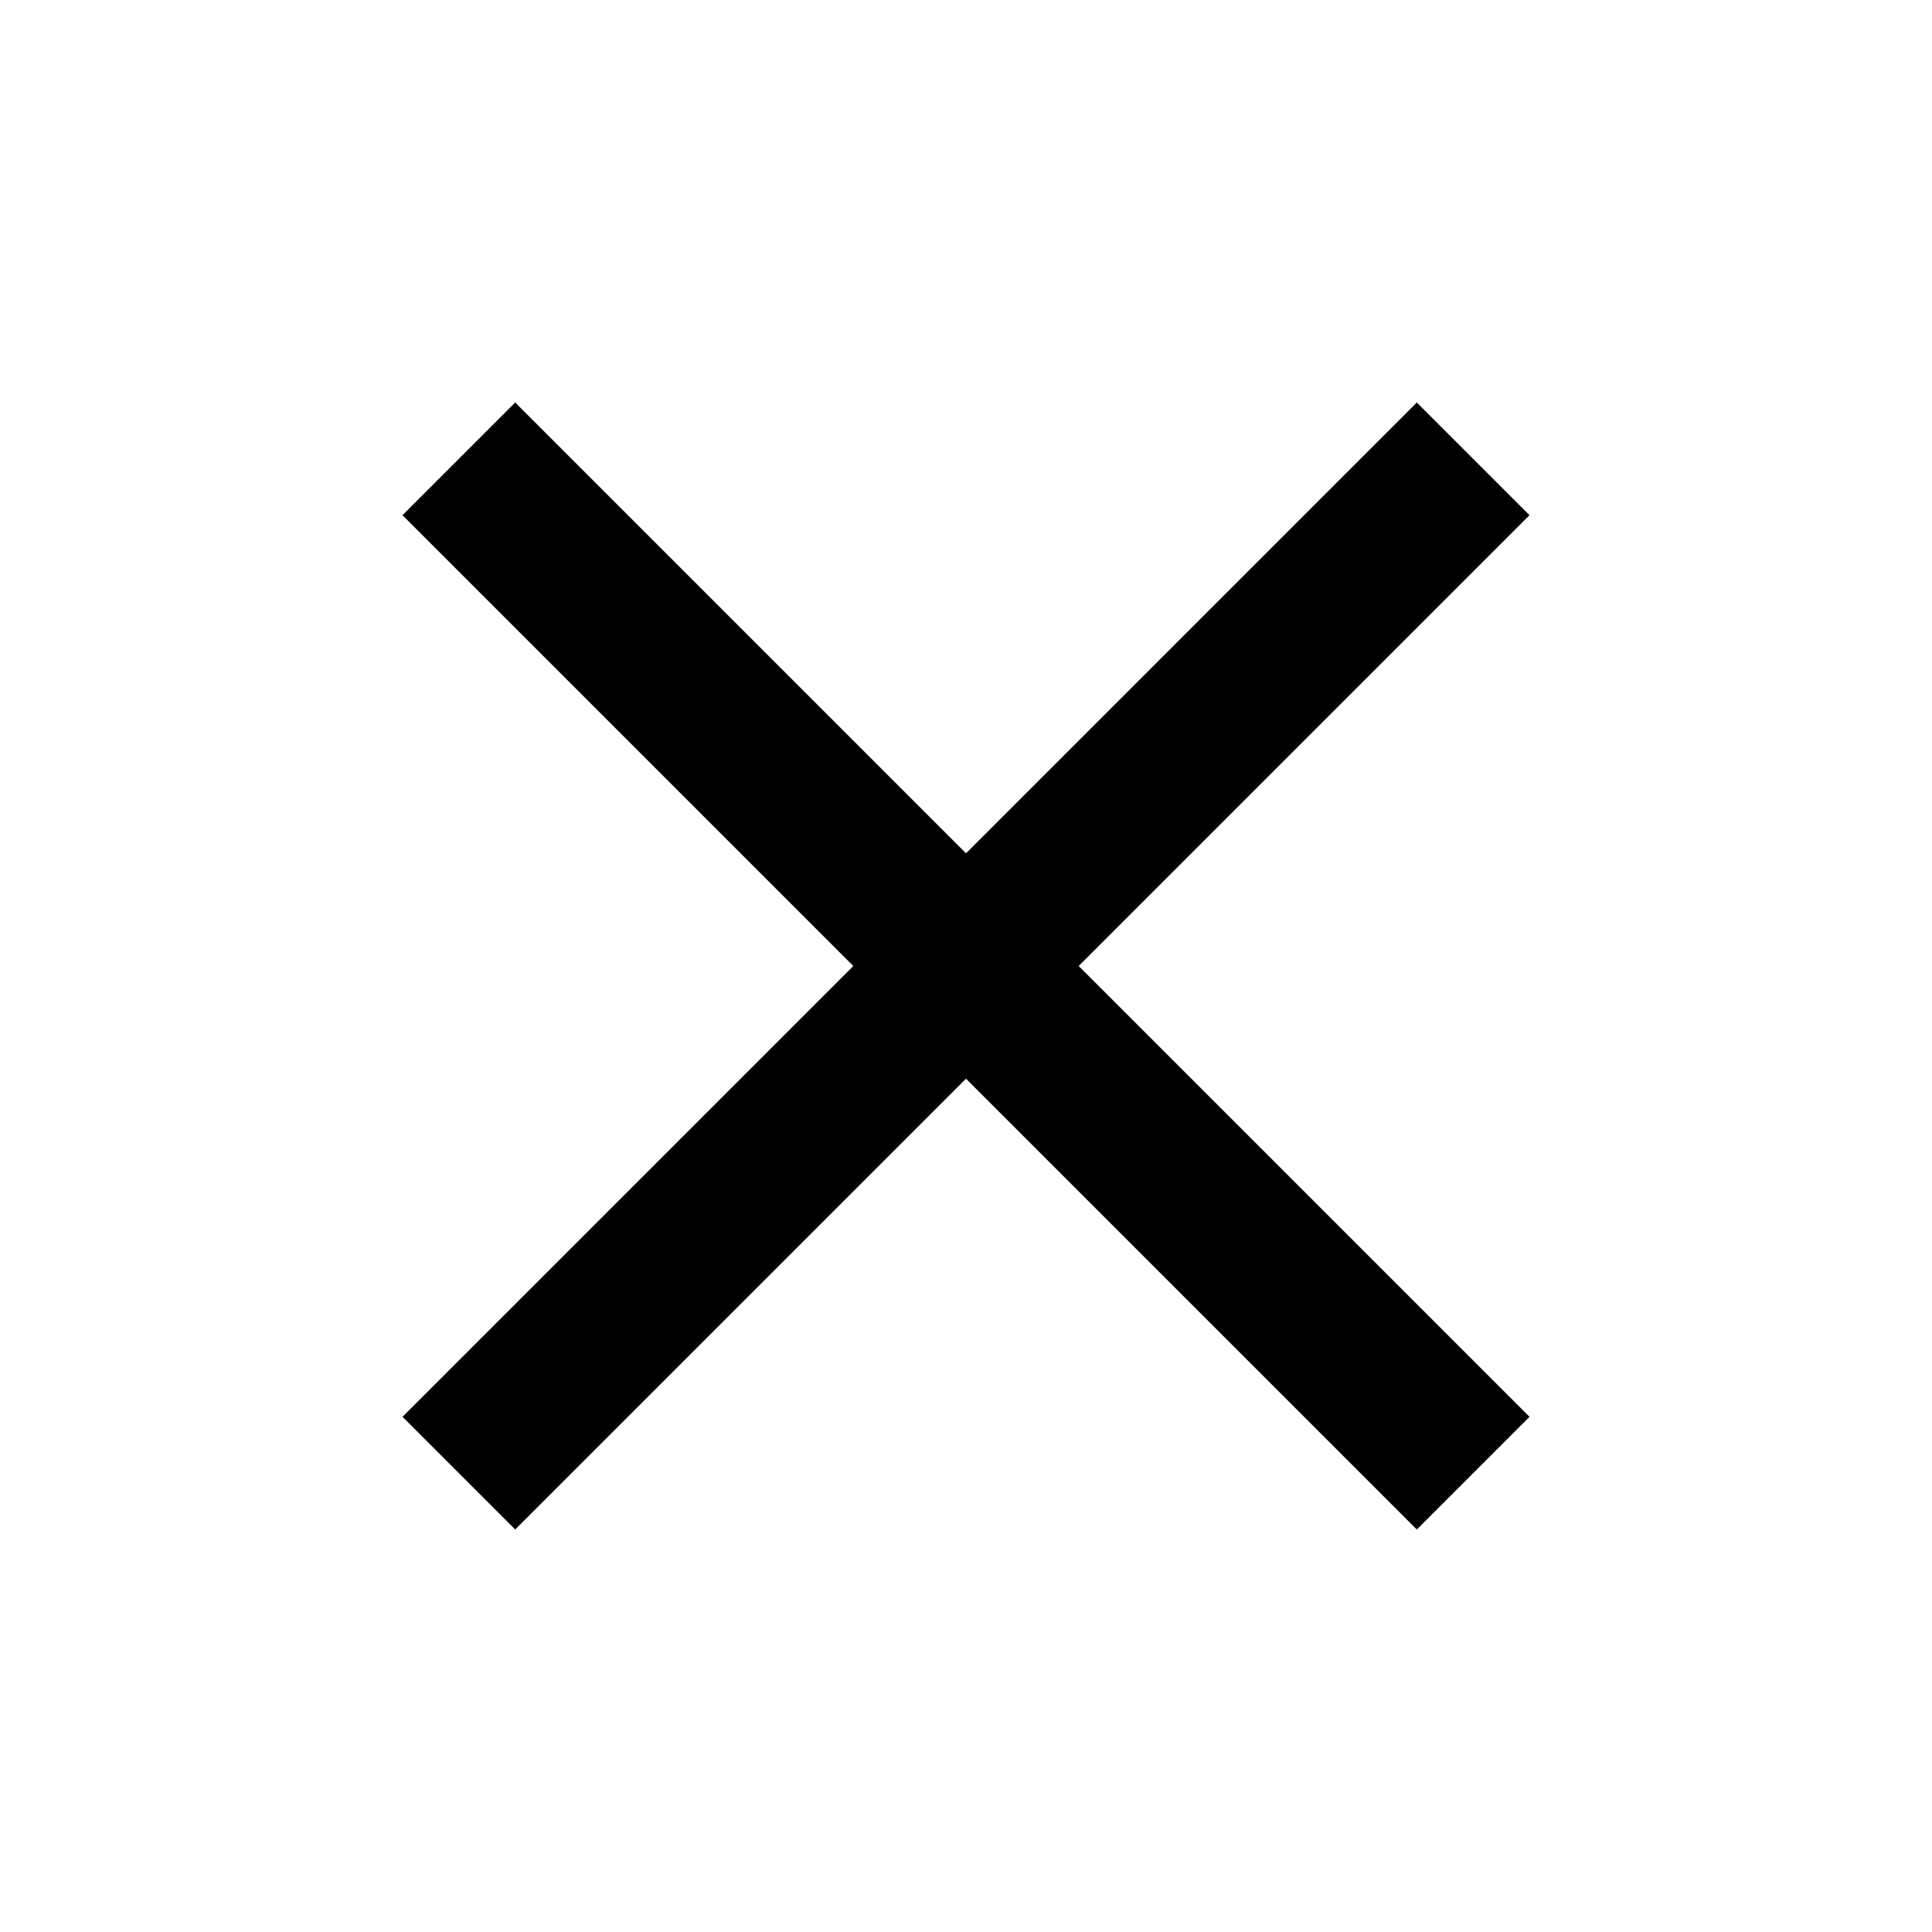
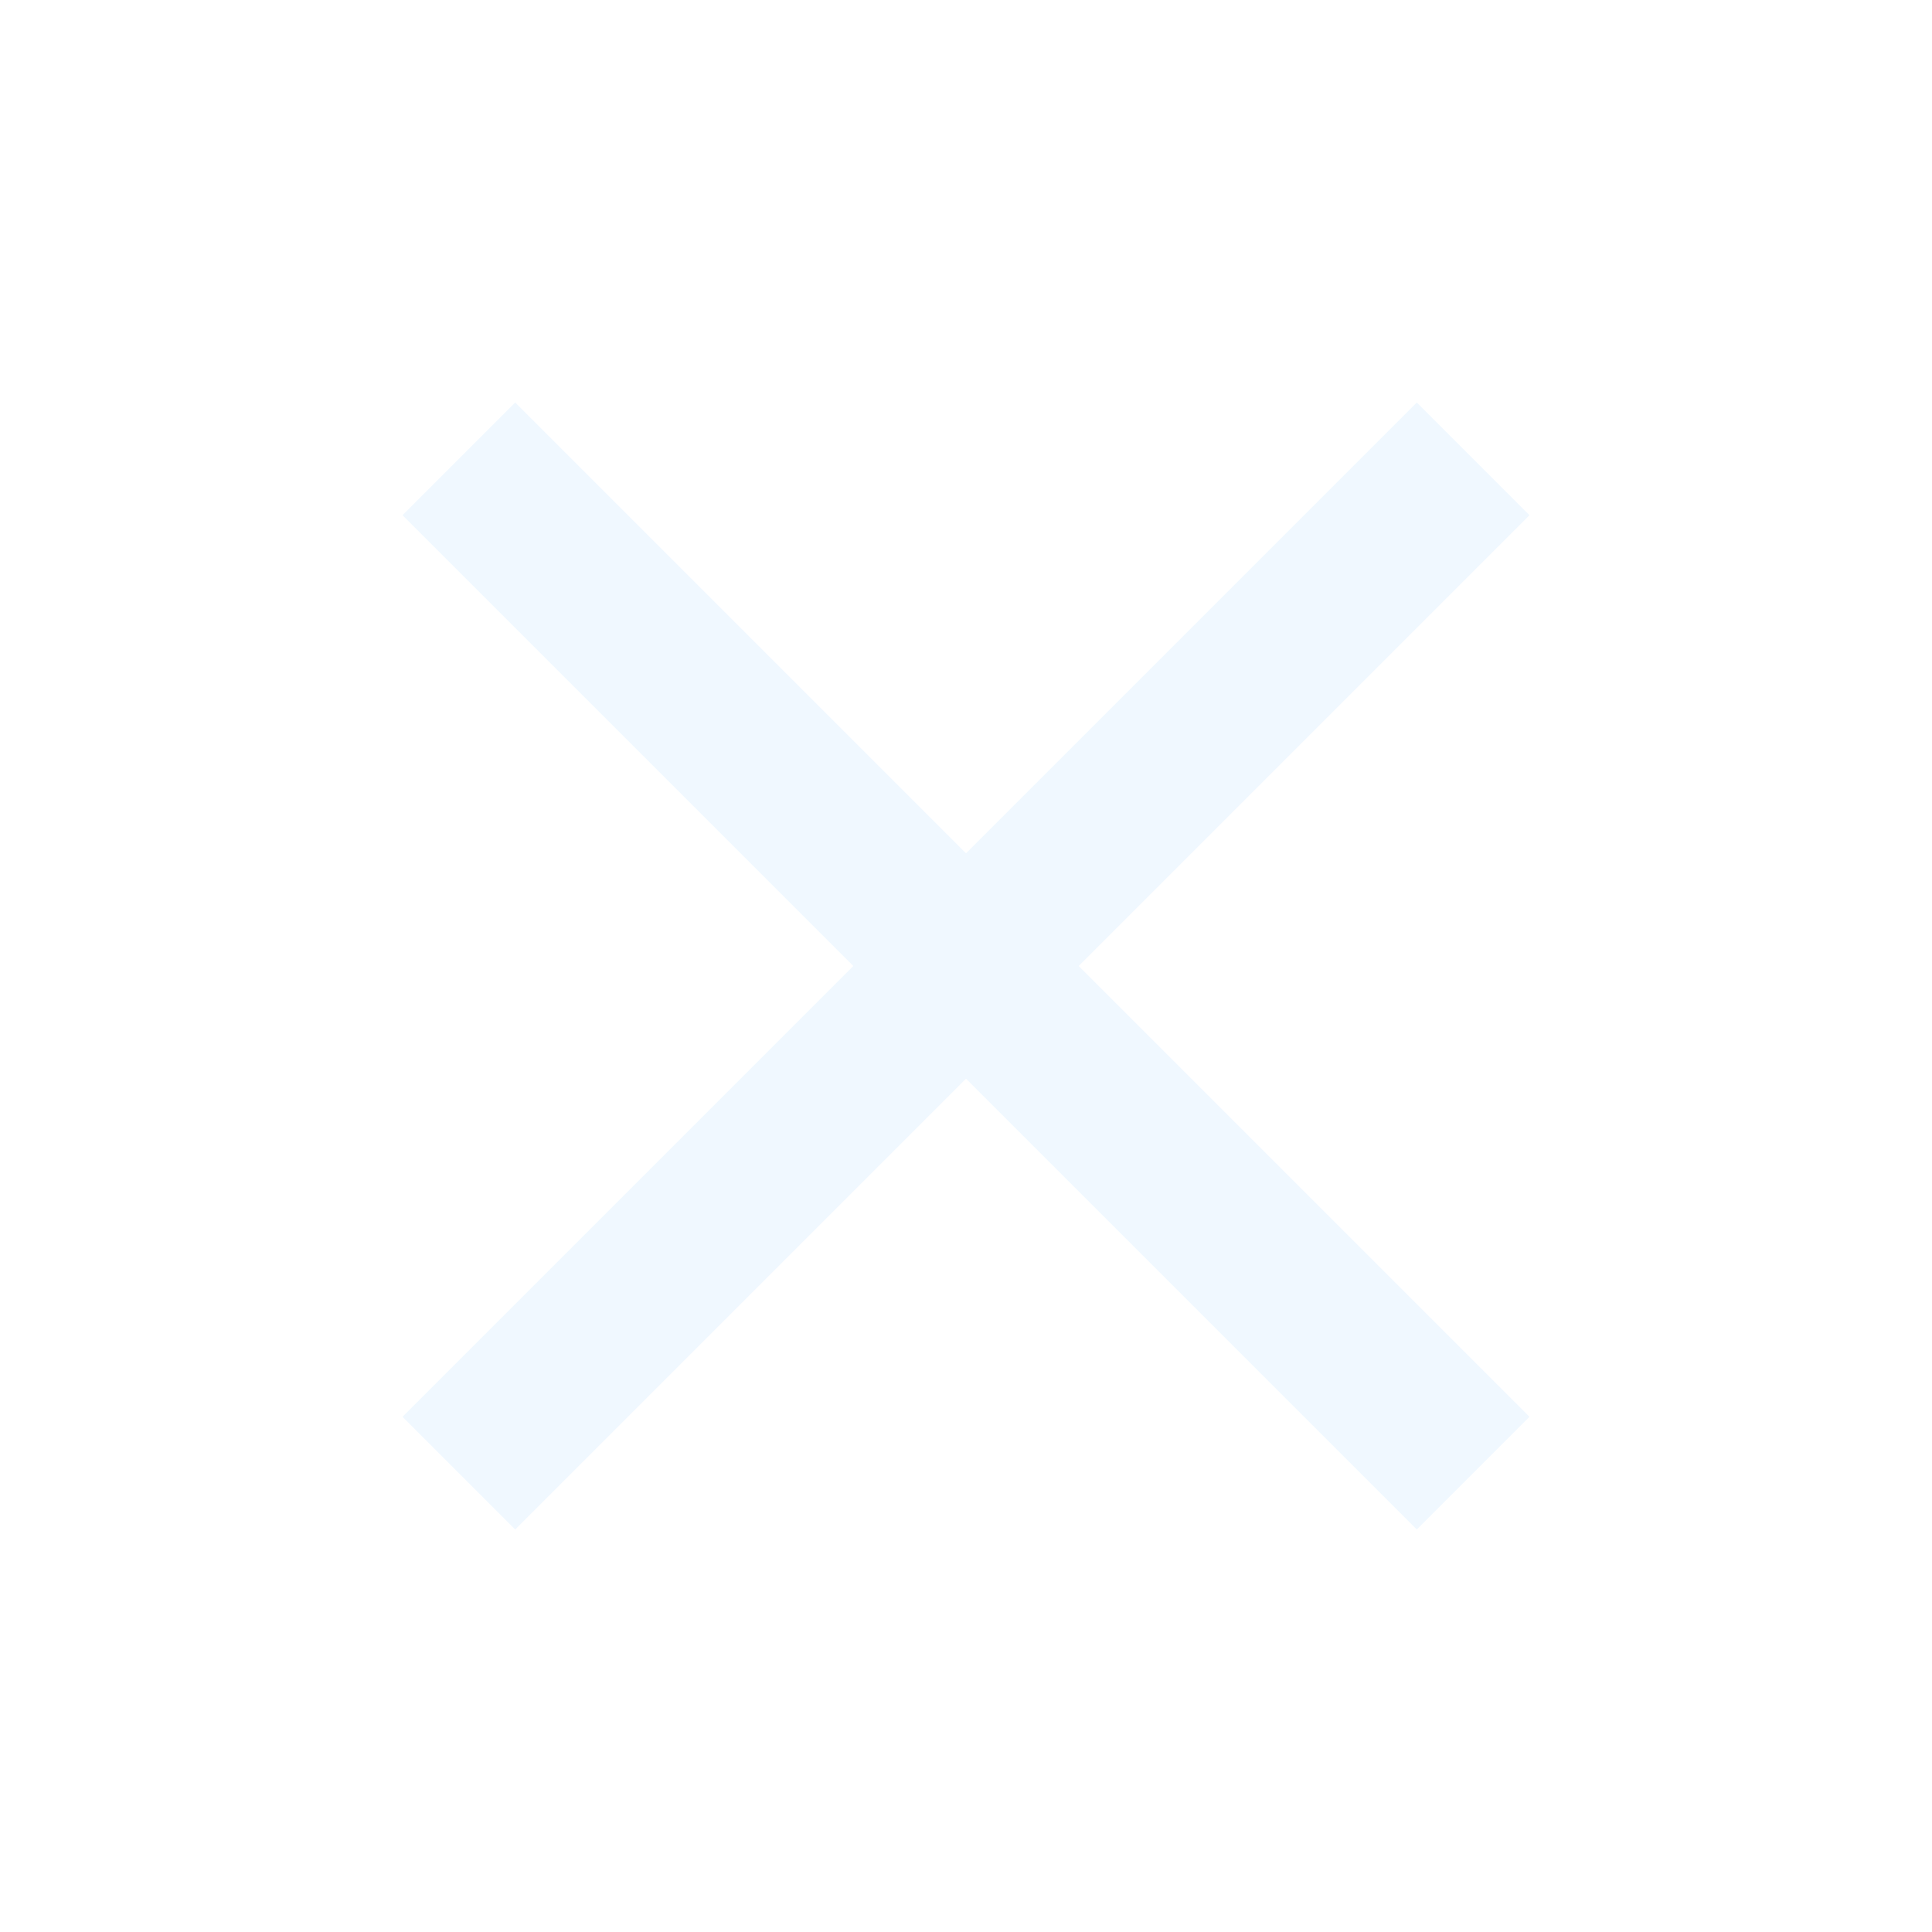
- <svg xmlns="http://www.w3.org/2000/svg" height="24" viewBox="0 -960 960 960" width="24">
-   <path d="m256-200-56-56 224-224-224-224 56-56 224 224 224-224 56 56-224 224 224 224-56 56-224-224-224 224Z" />
+ <svg xmlns="http://www.w3.org/2000/svg" version="1.1" id="Capa_1" x="0px" y="0px" viewBox="0 0 24 24" style="enable-background:new 0 0 24 24;" xml:space="preserve">
+   <style type="text/css">
+ 	.st0{fill:#F0F8FF;}
+ </style>
+   <path class="st0" d="M6.4,19L5,17.6l5.6-5.6L5,6.4L6.4,5l5.6,5.6L17.6,5L19,6.4L13.4,12l5.6,5.6L17.6,19L12,13.4L6.4,19z" />
</svg>
